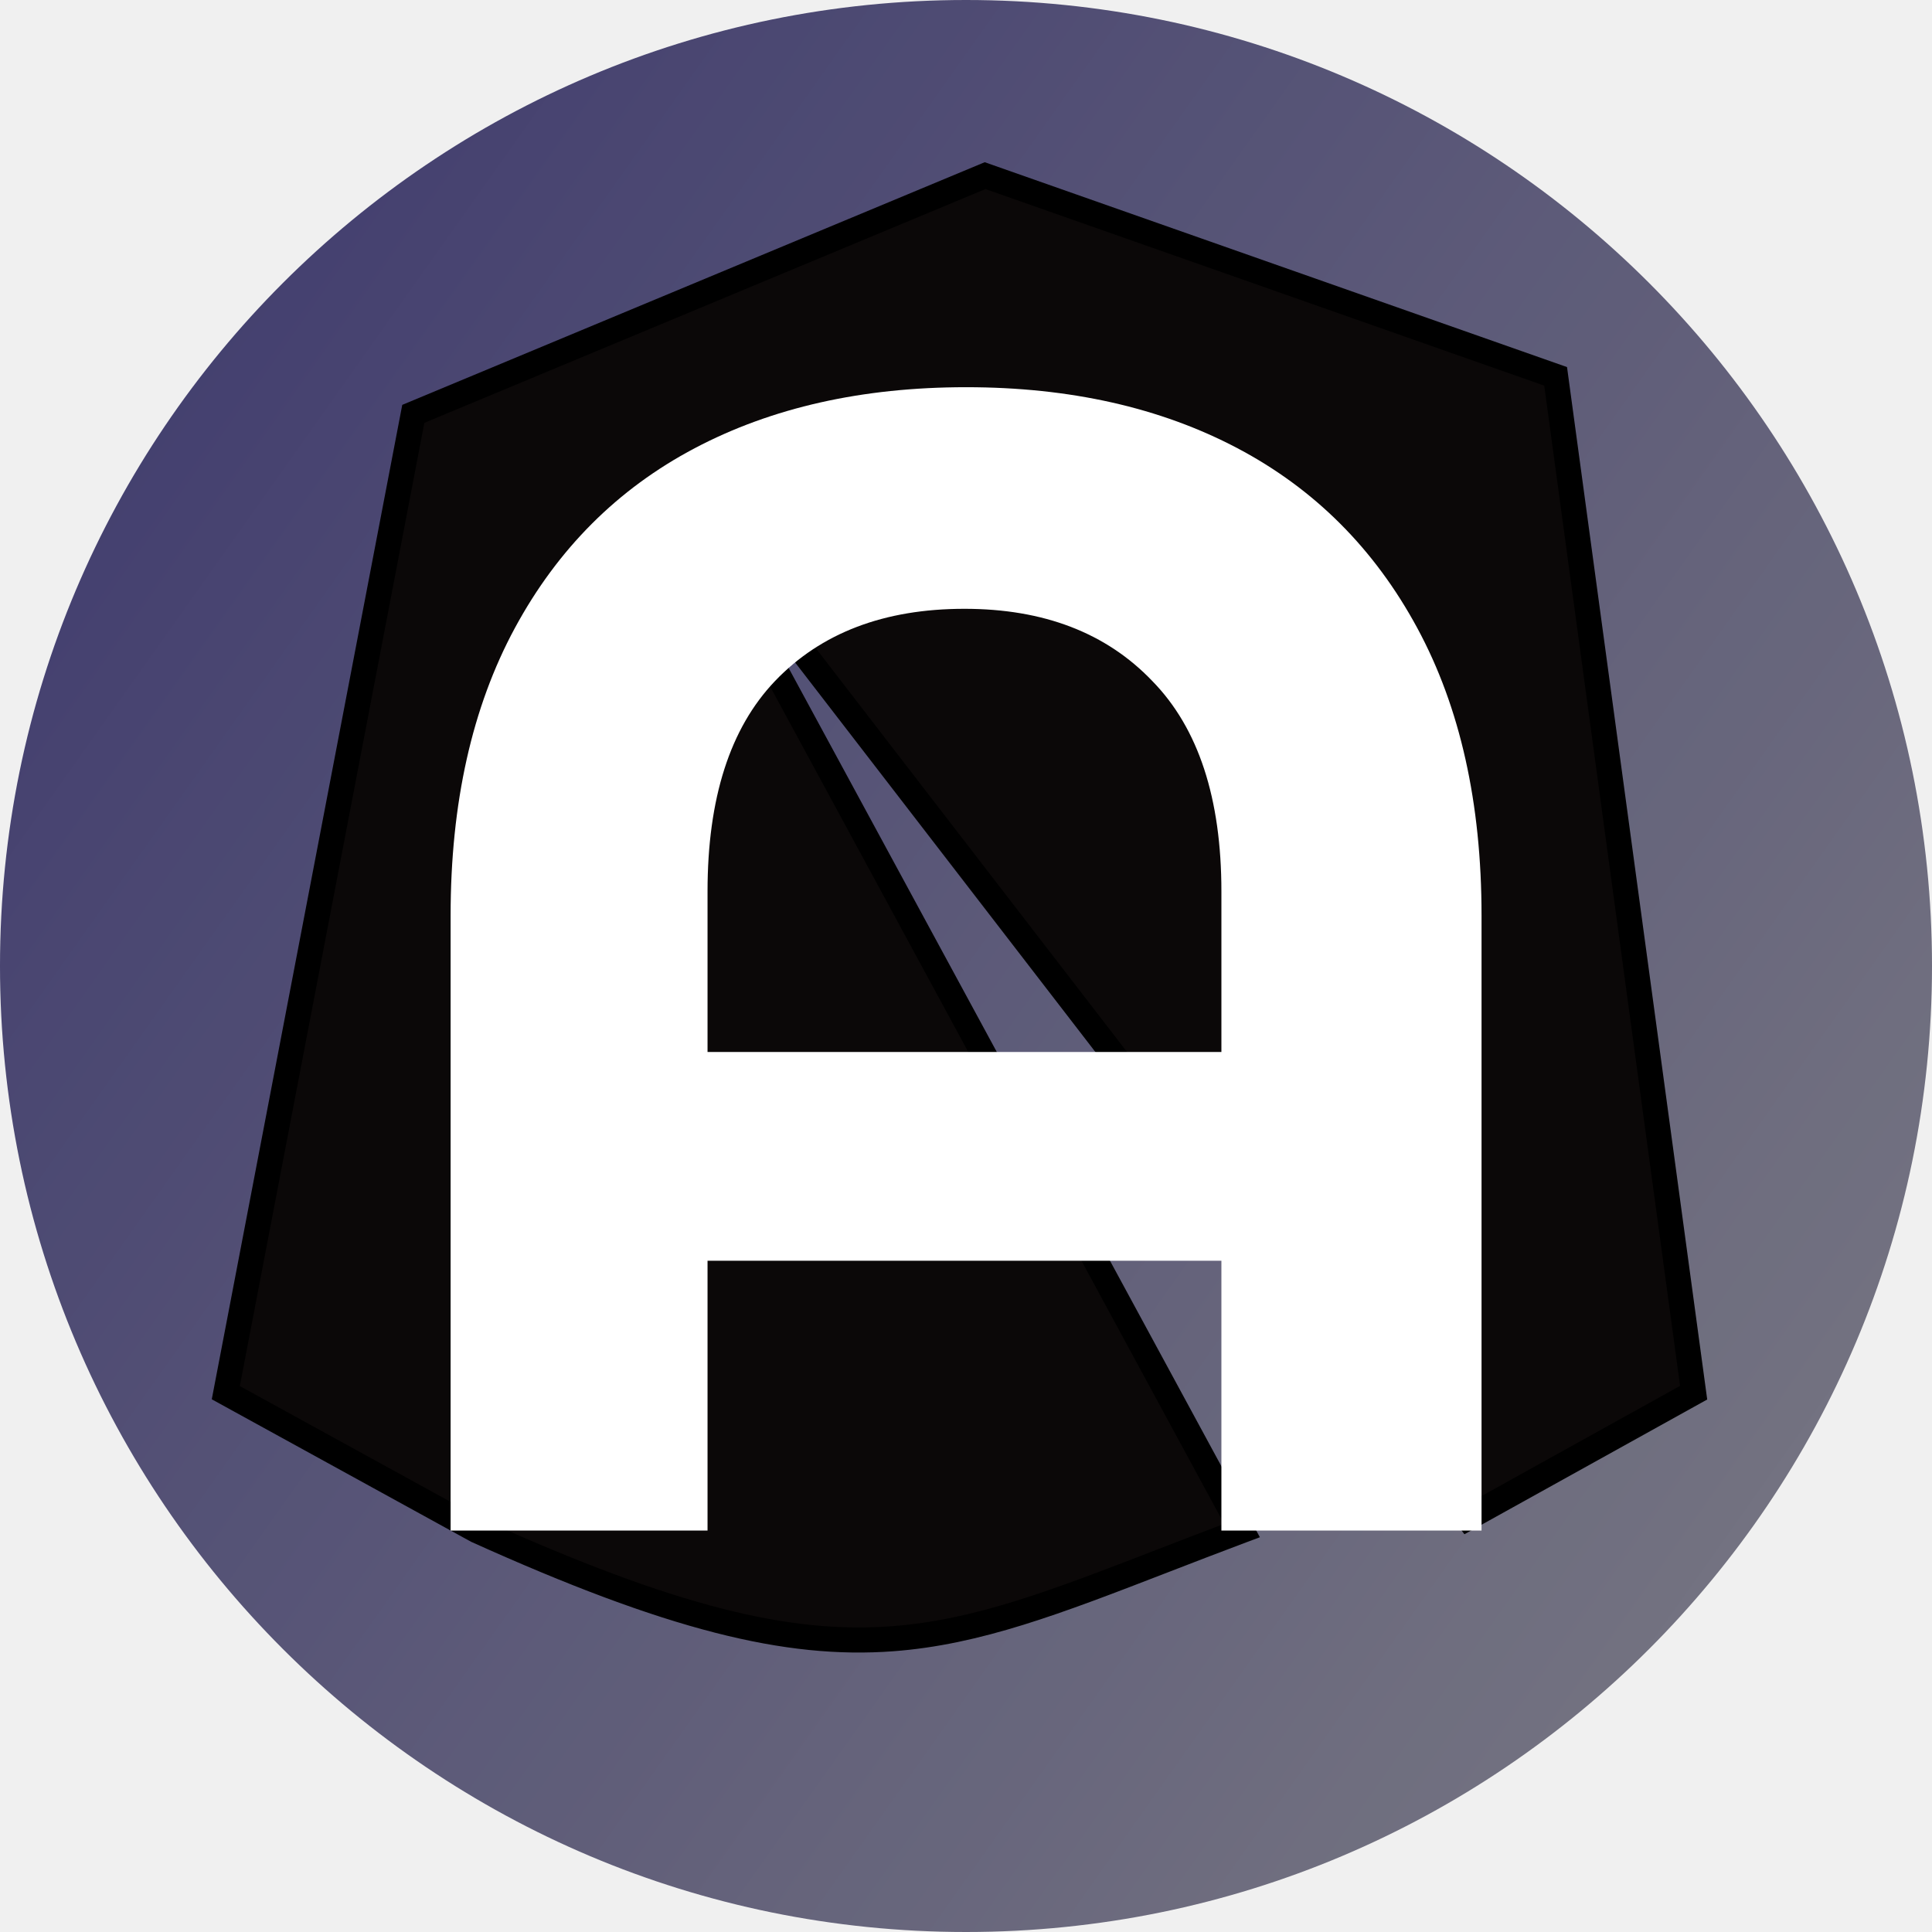
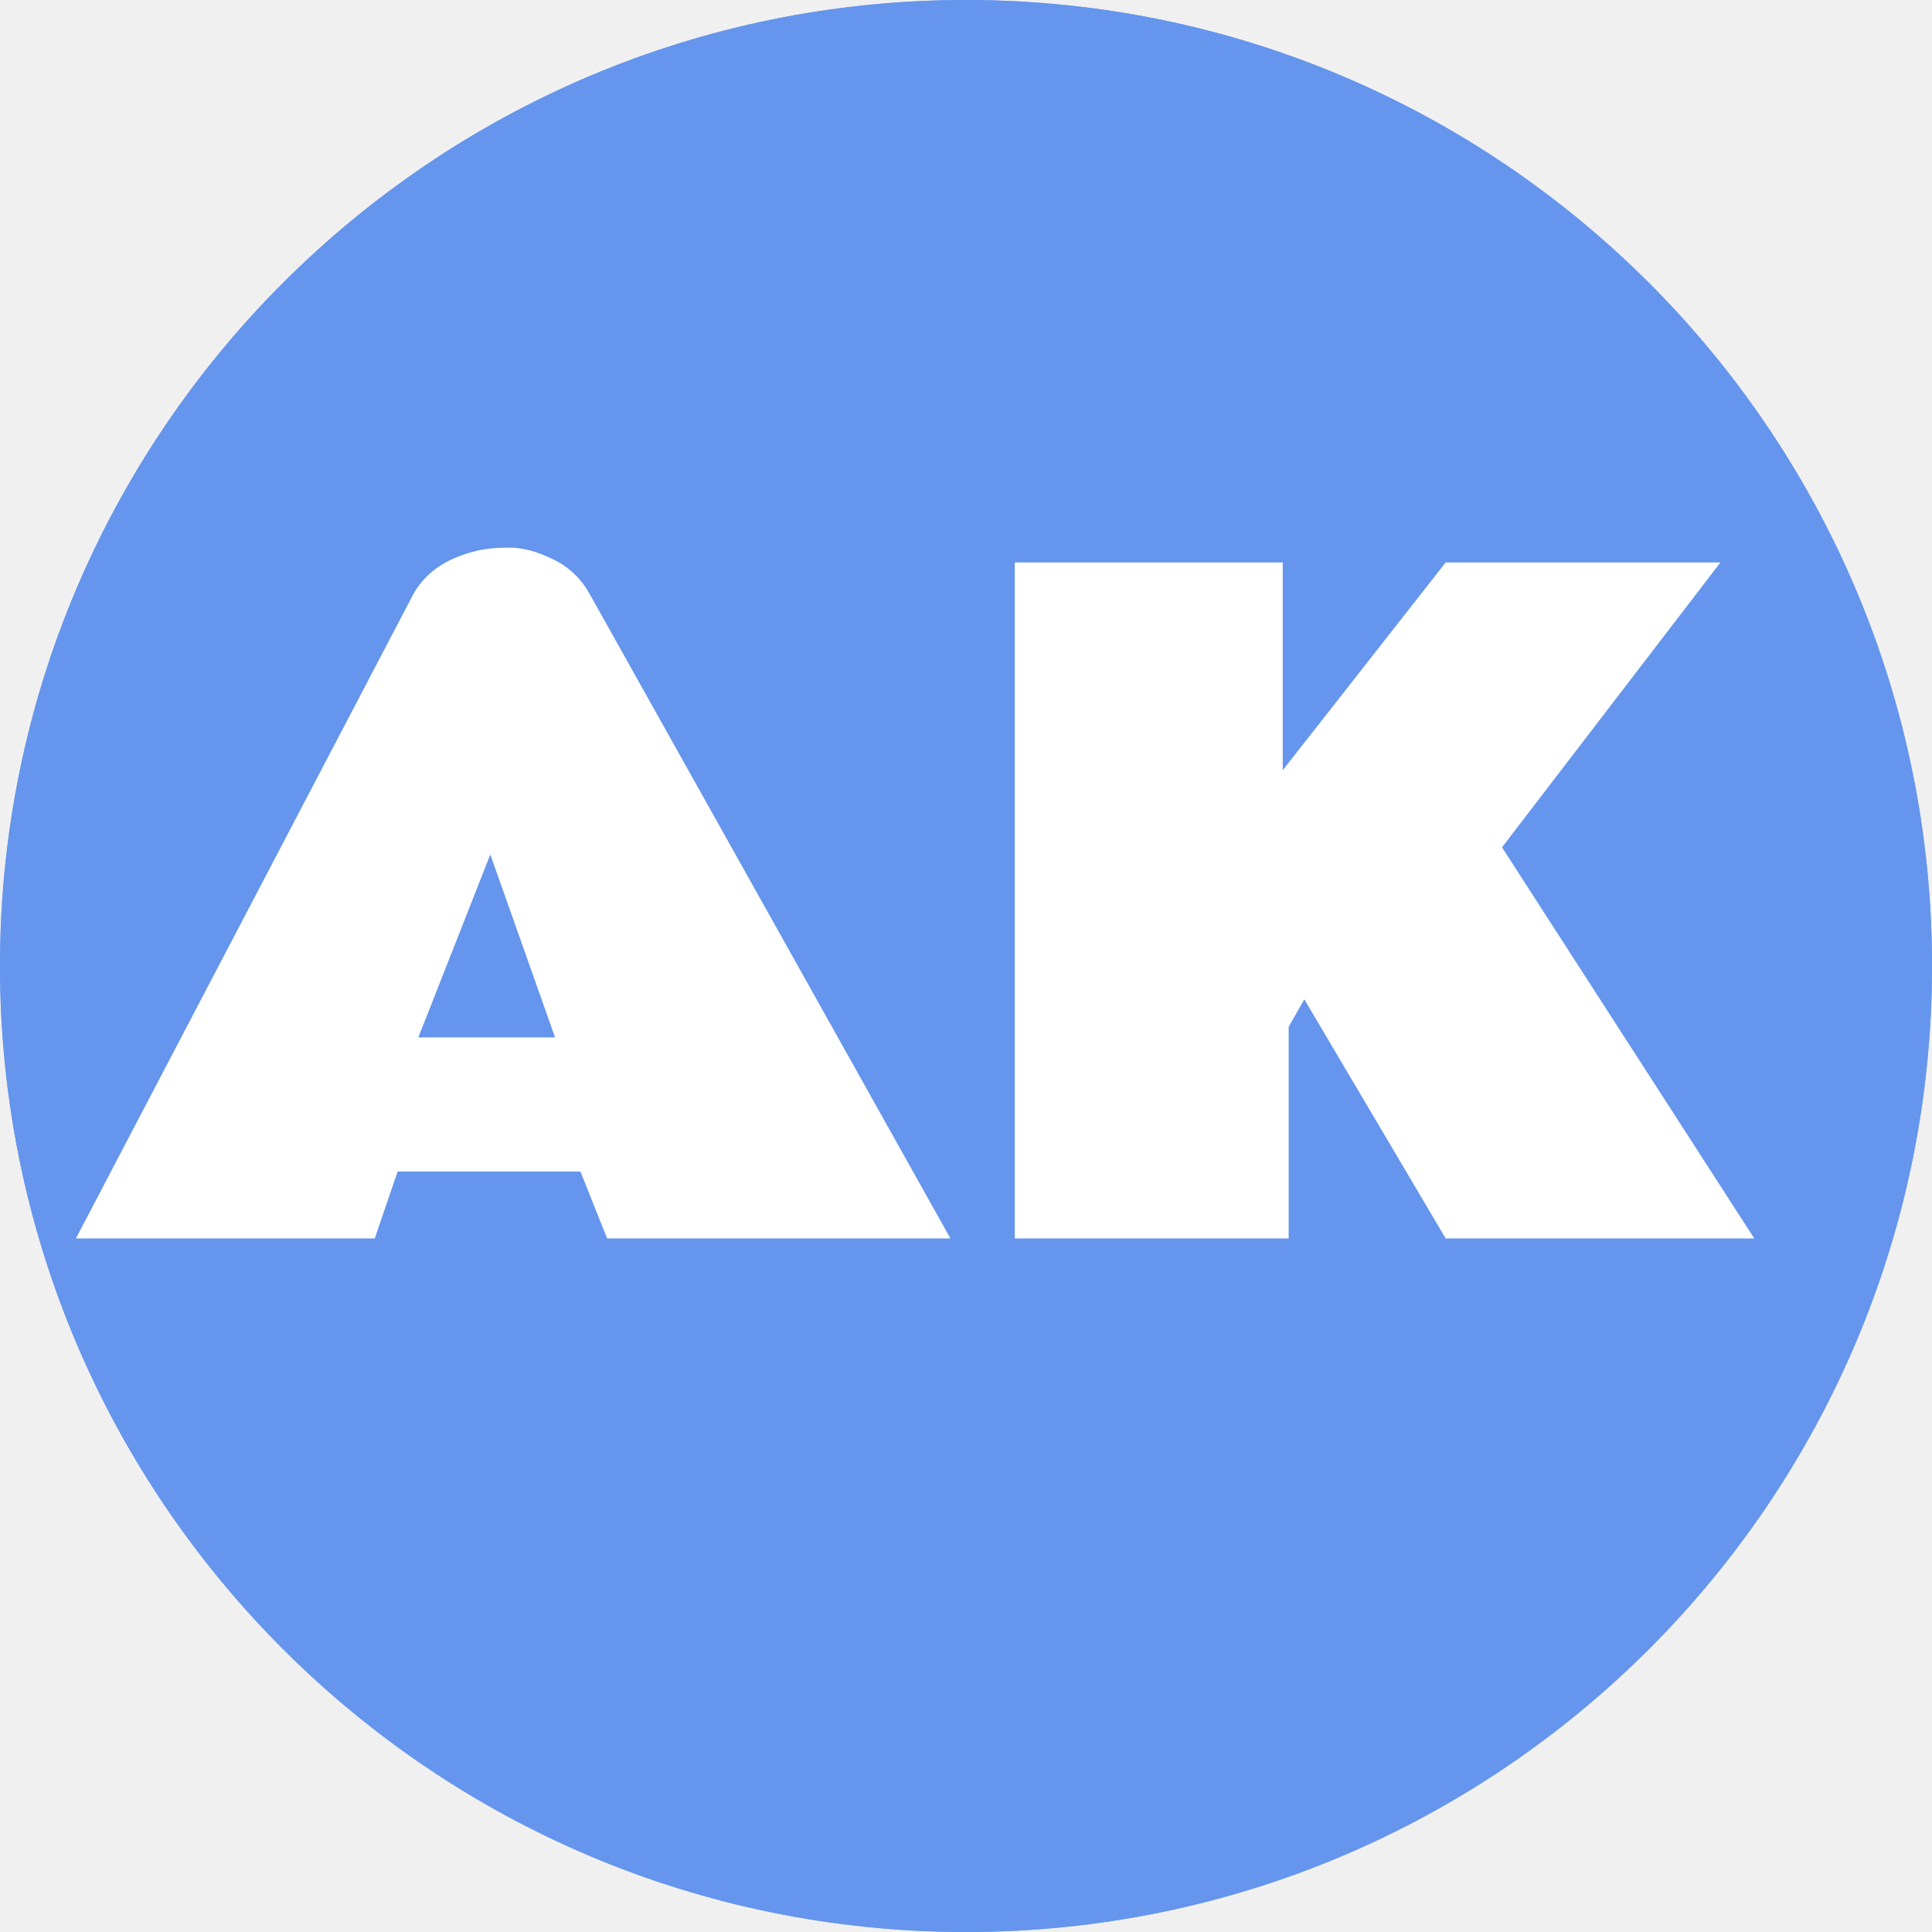
- <svg xmlns="http://www.w3.org/2000/svg" width="77" height="77" viewBox="0 0 77 77" fill="none">
-   <path opacity="0.9" d="M77 38.5C77 59.763 59.763 77 38.5 77C17.237 77 0 59.763 0 38.5C0 17.237 17.237 0 38.5 0C59.763 0 77 17.237 77 38.5Z" fill="url(#paint0_linear)" />
-   <path d="M49.5 61C37.5 65.5 34.5 68 19 61L9 55.505L16.473 16.494L39.261 7L62 15L67.5 55.505L58.5 60.5L45.5 43.5L27 19.5L49.5 61Z" fill="#0B0808" />
-   <path fill-rule="evenodd" clip-rule="evenodd" d="M39.246 6.465L62.454 14.63L68.041 55.777L58.365 61.147L45.104 43.805L30.414 24.748L50.213 61.267L49.675 61.468C48.57 61.883 47.537 62.282 46.56 62.66C42.284 64.314 39.084 65.551 35.6 65.811C31.284 66.133 26.565 64.965 18.794 61.456L18.776 61.448L8.44 55.769L16.032 16.136L39.246 6.465ZM39.276 7.535L16.913 16.853L9.559 55.242L19.224 60.552C26.942 64.037 31.469 65.117 35.525 64.814C38.849 64.566 41.88 63.395 46.142 61.748C46.973 61.427 47.851 61.088 48.787 60.734L26.56 19.738L27.396 19.195L45.896 43.195L45.897 43.196L58.635 59.853L66.959 55.234L61.546 15.37L39.276 7.535Z" fill="black" />
-   <path d="M38.503 15.432C42.642 15.432 46.247 16.243 49.319 17.864C52.391 19.485 54.781 21.875 56.487 25.032C58.194 28.189 59.047 32.008 59.047 36.488V61H48.679V50.248H28.199V61H17.959V36.488C17.959 32.008 18.813 28.189 20.519 25.032C22.226 21.875 24.615 19.485 27.687 17.864C30.759 16.243 34.365 15.432 38.503 15.432ZM48.679 41.928V35.528C48.679 31.816 47.762 29.021 45.927 27.144C44.093 25.224 41.597 24.264 38.439 24.264C35.239 24.264 32.722 25.224 30.887 27.144C29.095 29.021 28.199 31.816 28.199 35.528V41.928H48.679Z" fill="white" />
-   <defs>
-     <linearGradient id="paint0_linear" x1="-7" y1="4.5" x2="104.5" y2="83.5" gradientUnits="userSpaceOnUse">
-       <stop stop-color="#25205D" />
-       <stop offset="0.862" stop-color="#747479" />
-     </linearGradient>
-   </defs>
+ <svg xmlns="http://www.w3.org/2000/svg" width="156" height="156" viewBox="0 0 156 156" fill="none">
+   <path opacity="0.9" d="M156 78C156 121.078 121.078 156 78 156C34.922 156 0 121.078 0 78C0 34.922 34.922 0 78 0C121.078 0 156 34.922 156 78Z" fill="#6495ED" />
+   <path opacity="0.9" d="M156 78C156 121.078 121.078 156 78 156C34.922 156 0 121.078 0 78C0 34.922 34.922 0 78 0C121.078 0 156 34.922 156 78Z" fill="#6495ED" />
+   <path d="M6.128 100L33.267 48.184C34.201 46.338 35.921 45.107 38.428 44.492C39.157 44.31 40.057 44.219 41.128 44.219C42.199 44.219 43.361 44.526 44.614 45.142C45.89 45.734 46.893 46.68 47.622 47.978L76.743 100H49.023L46.87 94.6H32.105L30.259 100H6.128ZM33.779 83.765H44.819L39.59 68.999L33.779 83.765ZM103.574 45.415V62.197L116.733 45.415H138.916L121.279 68.418L141.65 100H116.733L105.317 80.689L104.053 82.91V100H81.939V45.415H103.574Z" fill="white" />
</svg>
